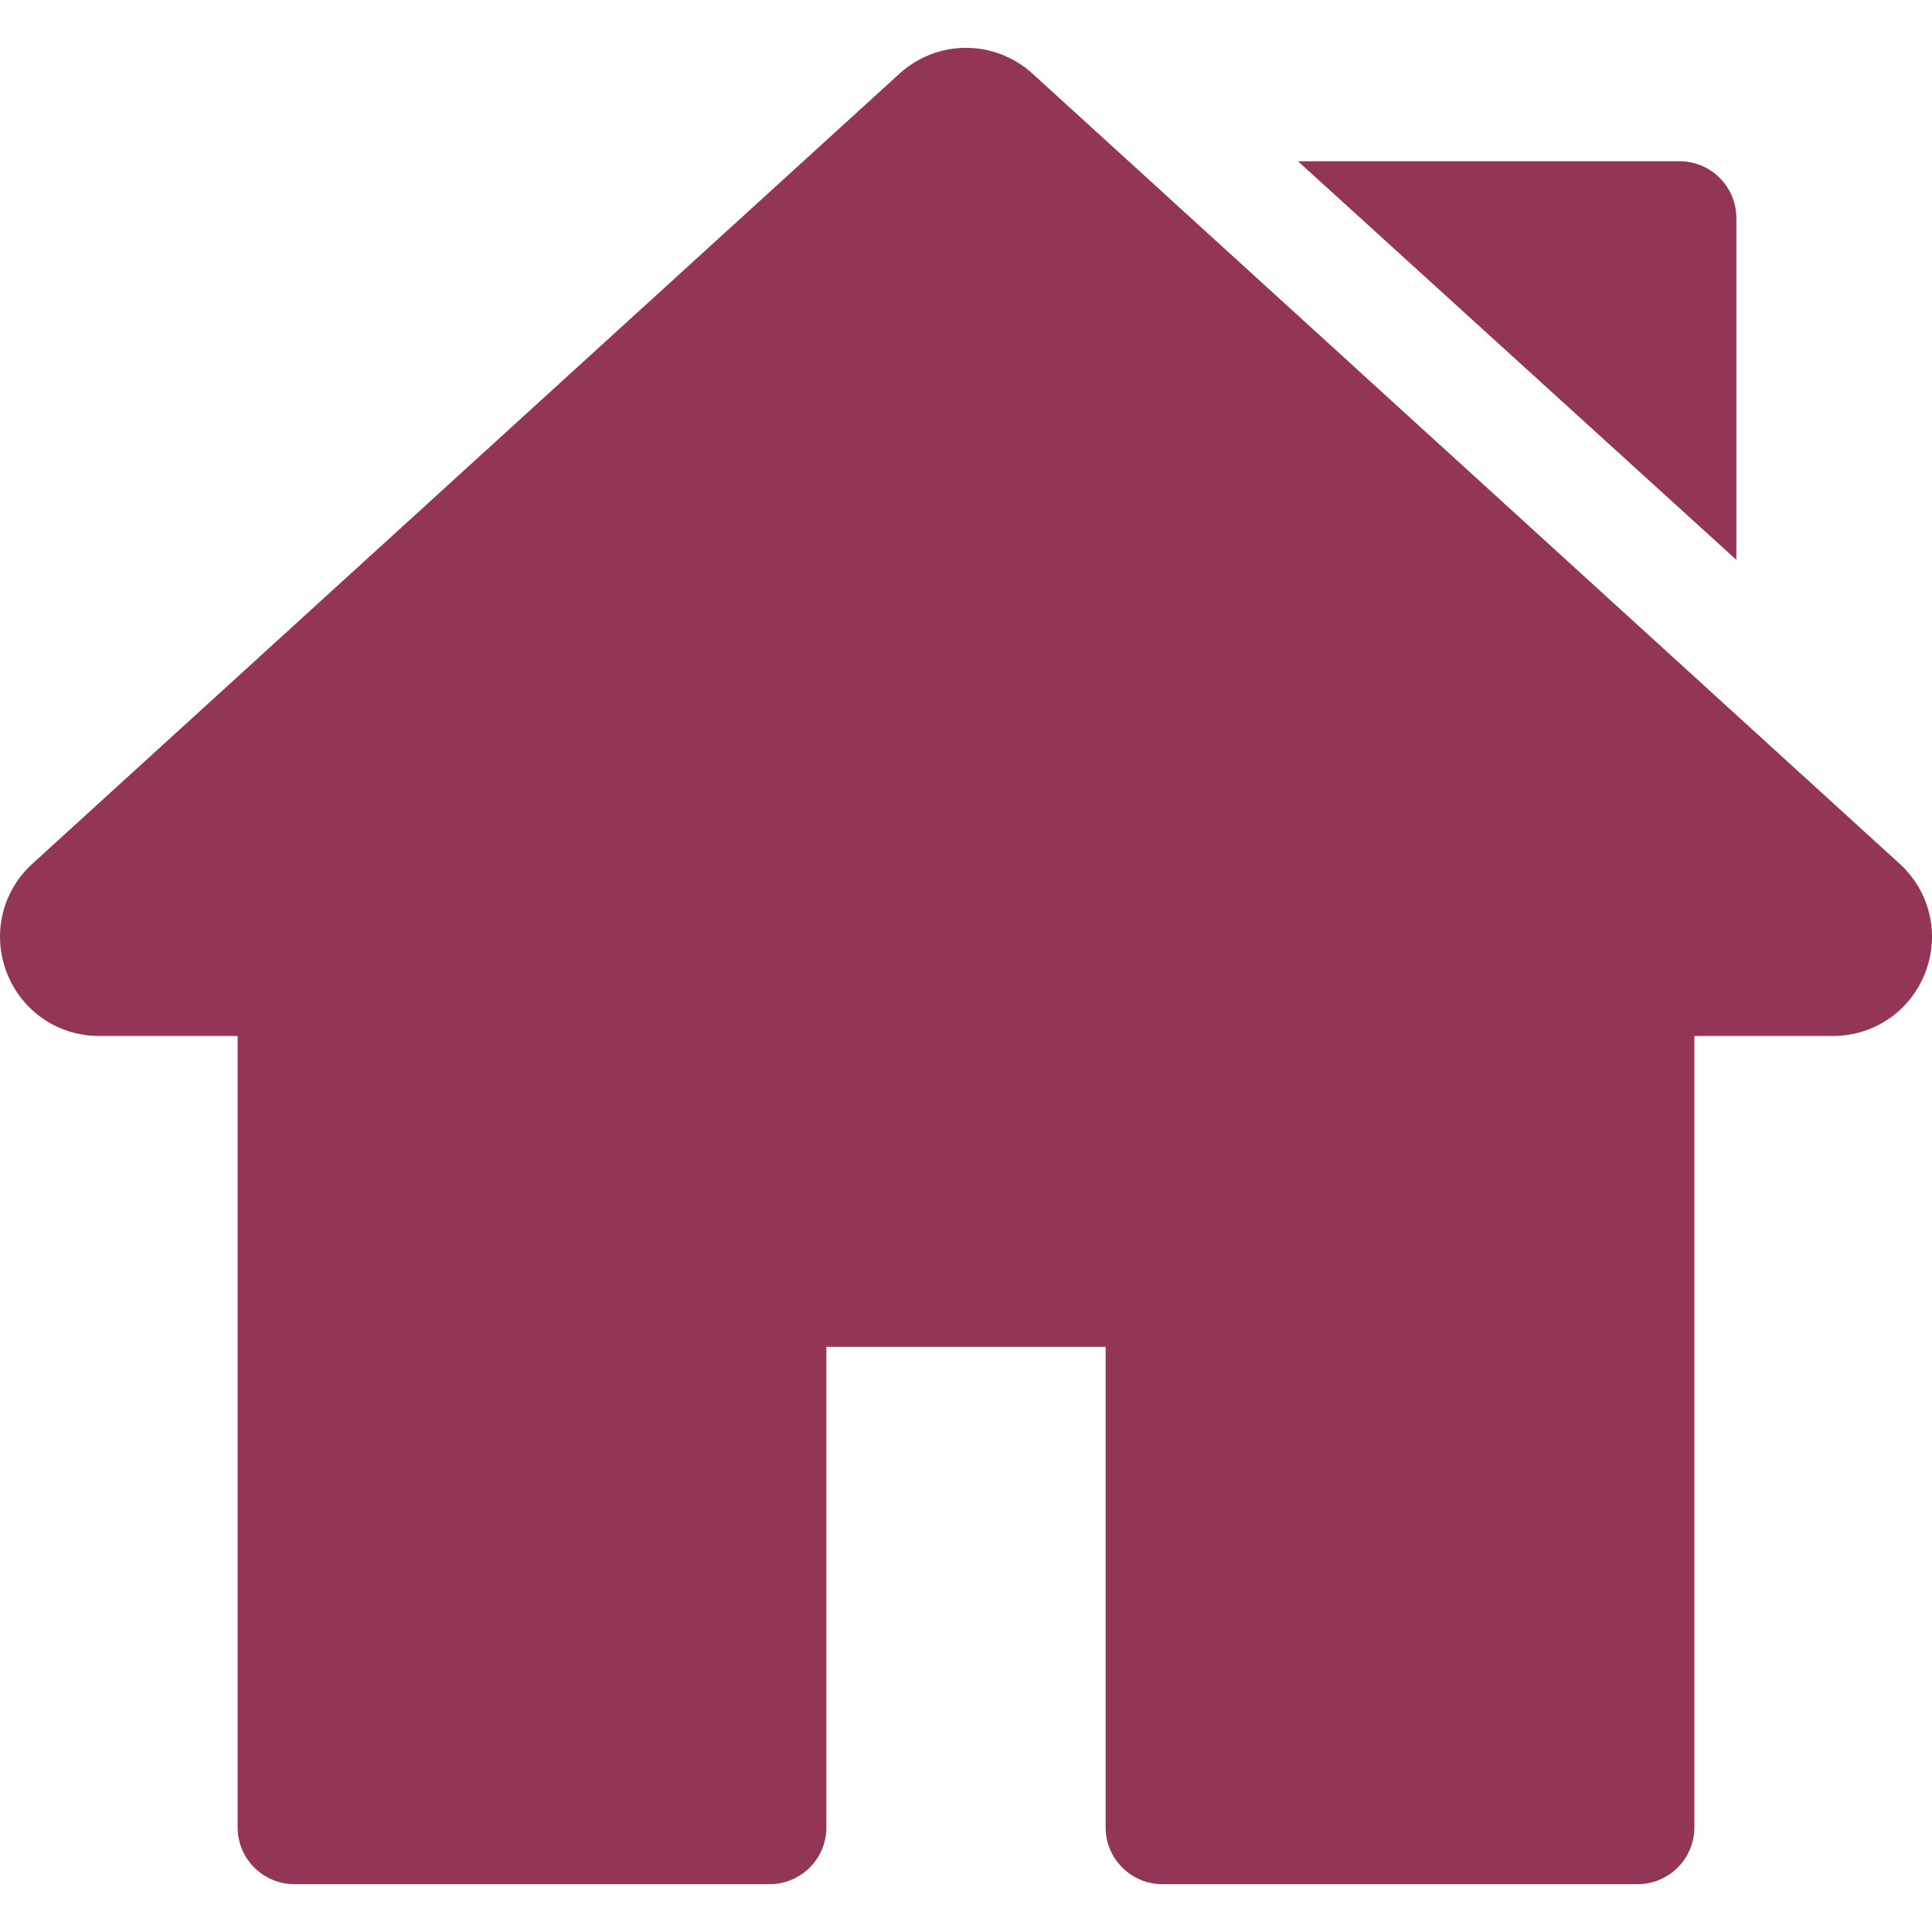
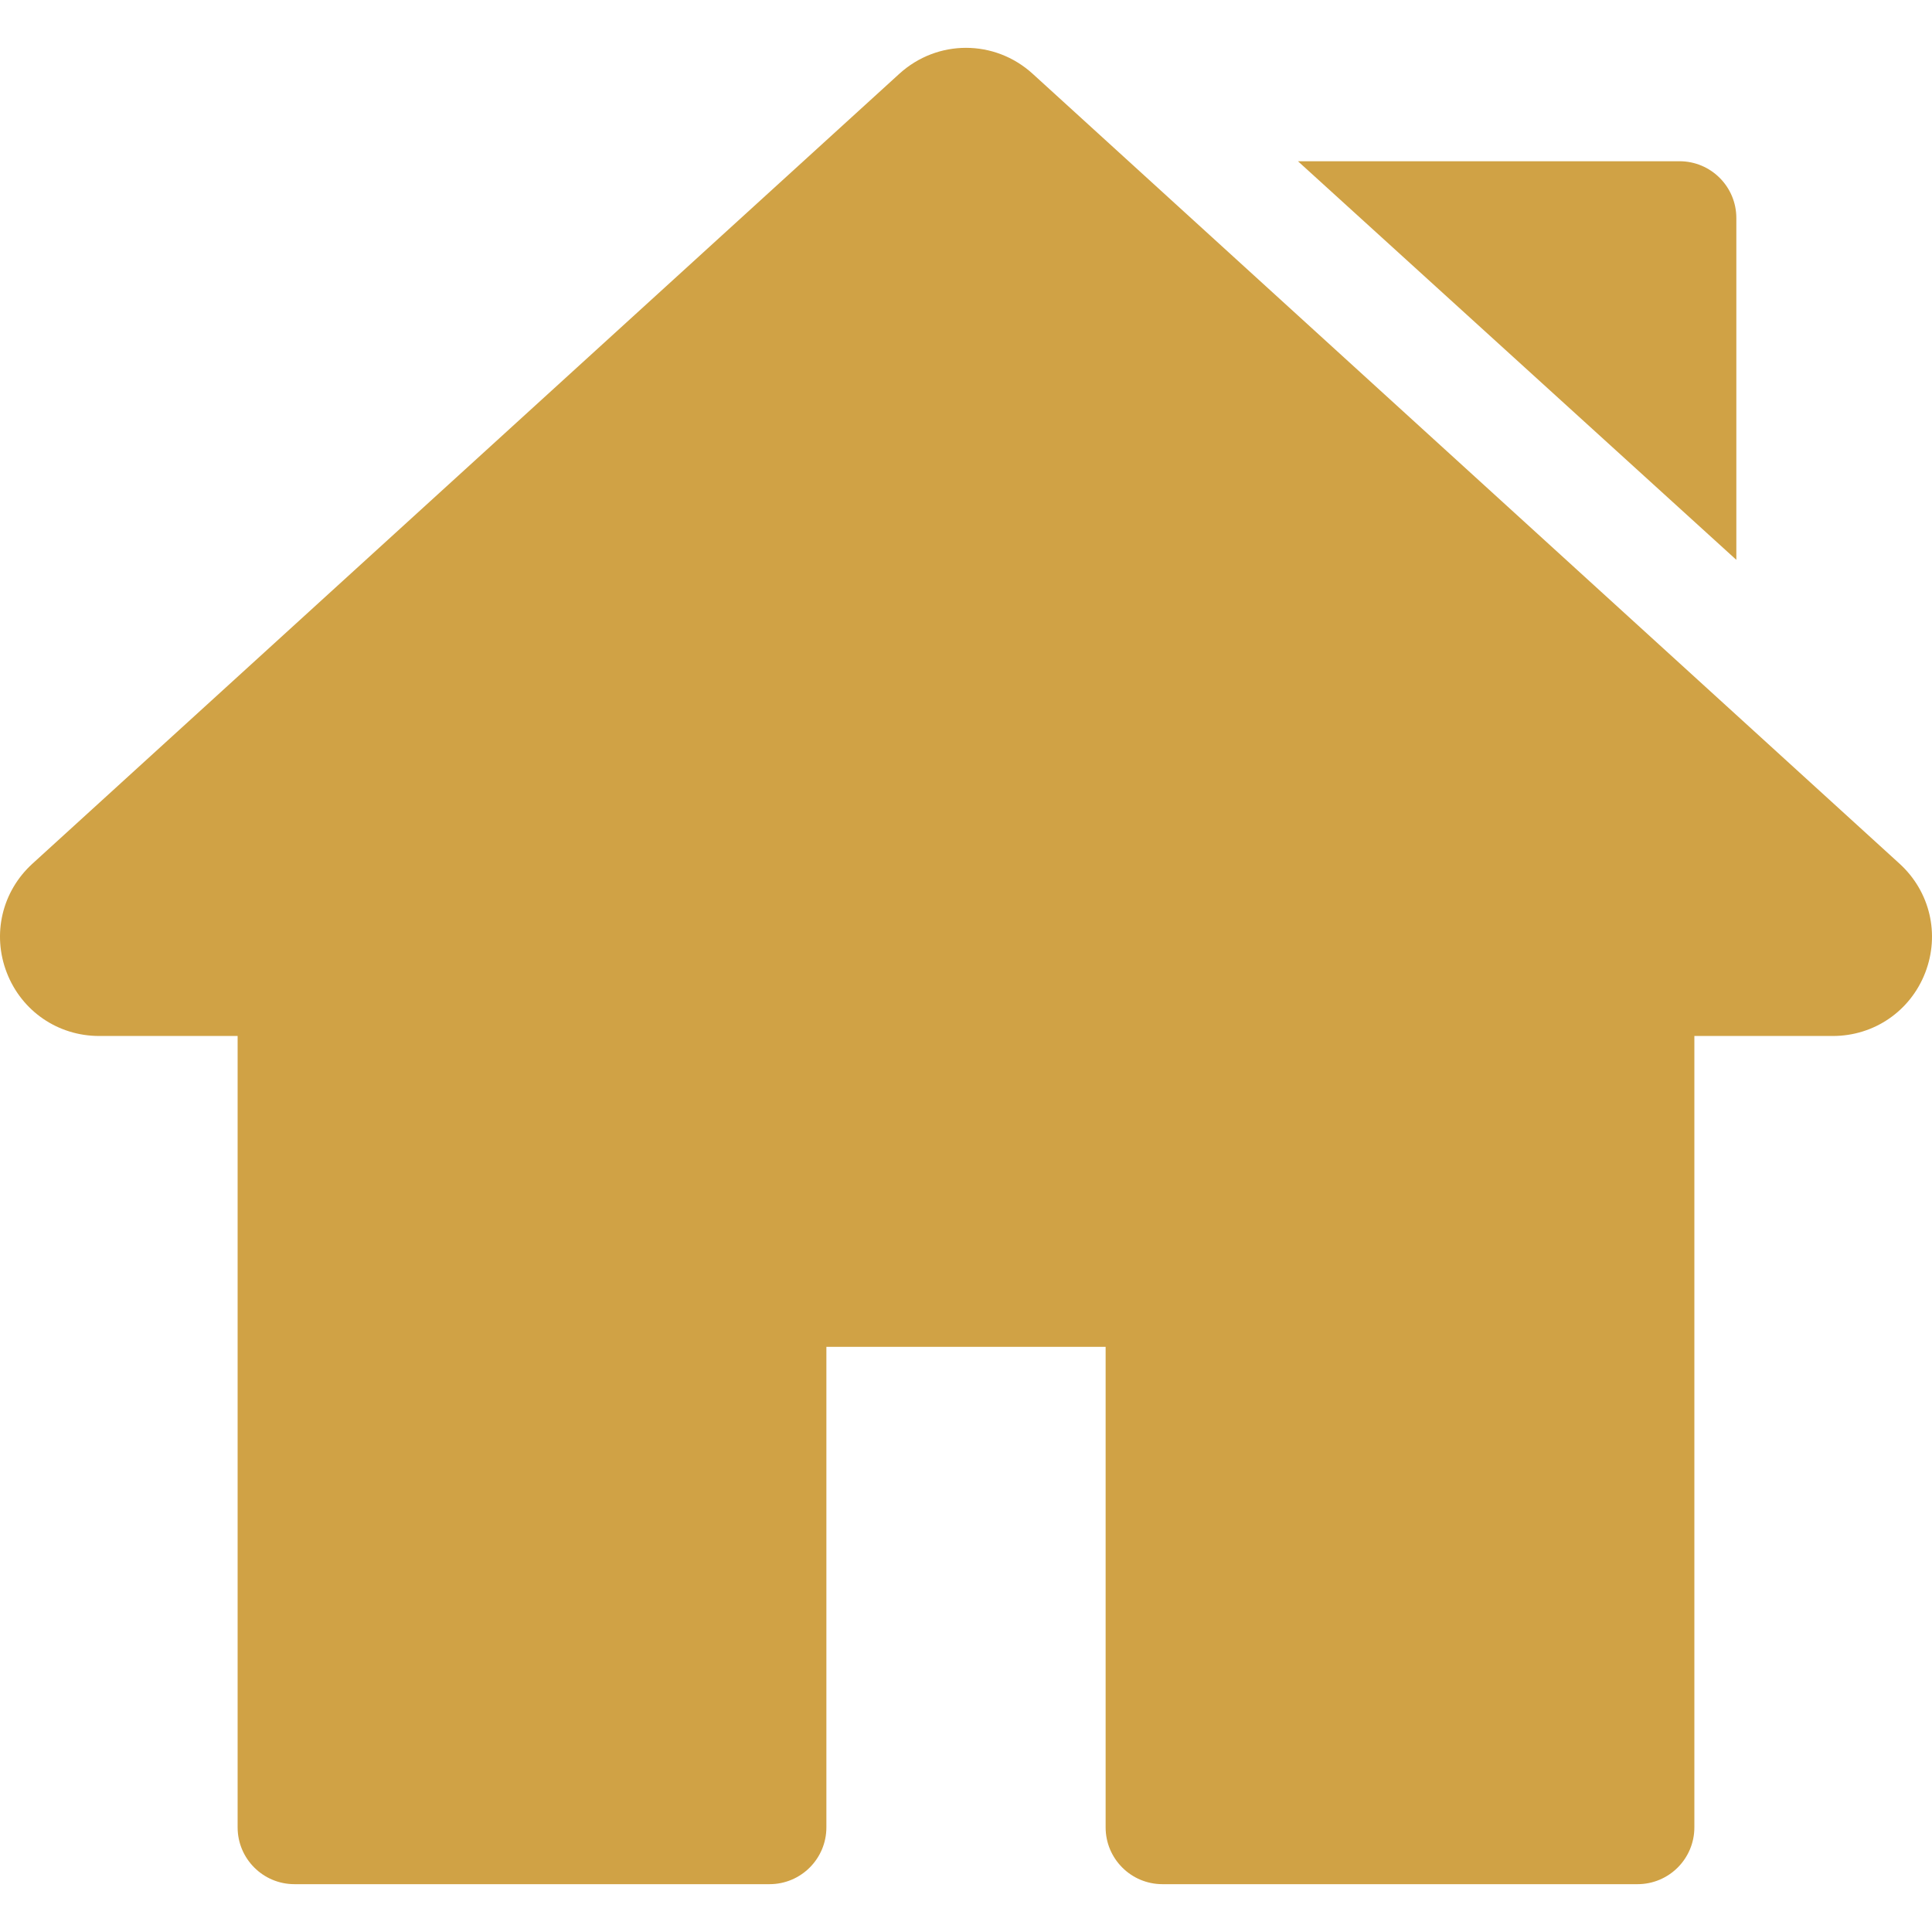
<svg xmlns="http://www.w3.org/2000/svg" version="1.1" id="Capa_1" x="0px" y="0px" viewBox="0 0 512.001 512.001" style="enable-background:new 0 0 512.001 512.001;" xml:space="preserve">
  <g>
    <g>
-       <path fill="#923556" d="M503.402,228.885L273.684,19.567c-10.083-9.189-25.288-9.188-35.367-0.001L8.598,228.886    c-8.077,7.36-10.745,18.7-6.799,28.889c3.947,10.189,13.557,16.772,24.484,16.772h36.69v209.721    c0,8.315,6.742,15.057,15.057,15.057h125.914c8.315,0,15.057-6.741,15.057-15.057V356.932h74.002v127.337    c0,8.315,6.742,15.057,15.057,15.057h125.908c8.315,0,15.057-6.741,15.057-15.057V274.547h36.697    c10.926,0,20.537-6.584,24.484-16.772C514.147,247.585,511.479,236.246,503.402,228.885z" />
+       <path fill="#D0A245" d="M503.402,228.885L273.684,19.567c-10.083-9.189-25.288-9.188-35.367-0.001L8.598,228.886    c-8.077,7.36-10.745,18.7-6.799,28.889c3.947,10.189,13.557,16.772,24.484,16.772h36.69v209.721    c0,8.315,6.742,15.057,15.057,15.057h125.914c8.315,0,15.057-6.741,15.057-15.057V356.932h74.002v127.337    c0,8.315,6.742,15.057,15.057,15.057h125.908c8.315,0,15.057-6.741,15.057-15.057V274.547h36.697    c10.926,0,20.537-6.584,24.484-16.772C514.147,247.585,511.479,236.246,503.402,228.885z" />
    </g>
  </g>
  <g>
    <g>
-       <path fill="#923556" d="M445.092,42.73H343.973l116.176,105.636v-90.58C460.149,49.471,453.408,42.73,445.092,42.73z" />
+       <path fill="#D0A245" d="M445.092,42.73H343.973l116.176,105.636v-90.58C460.149,49.471,453.408,42.73,445.092,42.73z" />
    </g>
  </g>
  <g>
</g>
  <g>
</g>
  <g>
</g>
  <g>
</g>
  <g>
</g>
  <g>
</g>
  <g>
</g>
  <g>
</g>
  <g>
</g>
  <g>
</g>
  <g>
</g>
  <g>
</g>
  <g>
</g>
  <g>
</g>
  <g>
</g>
</svg>
